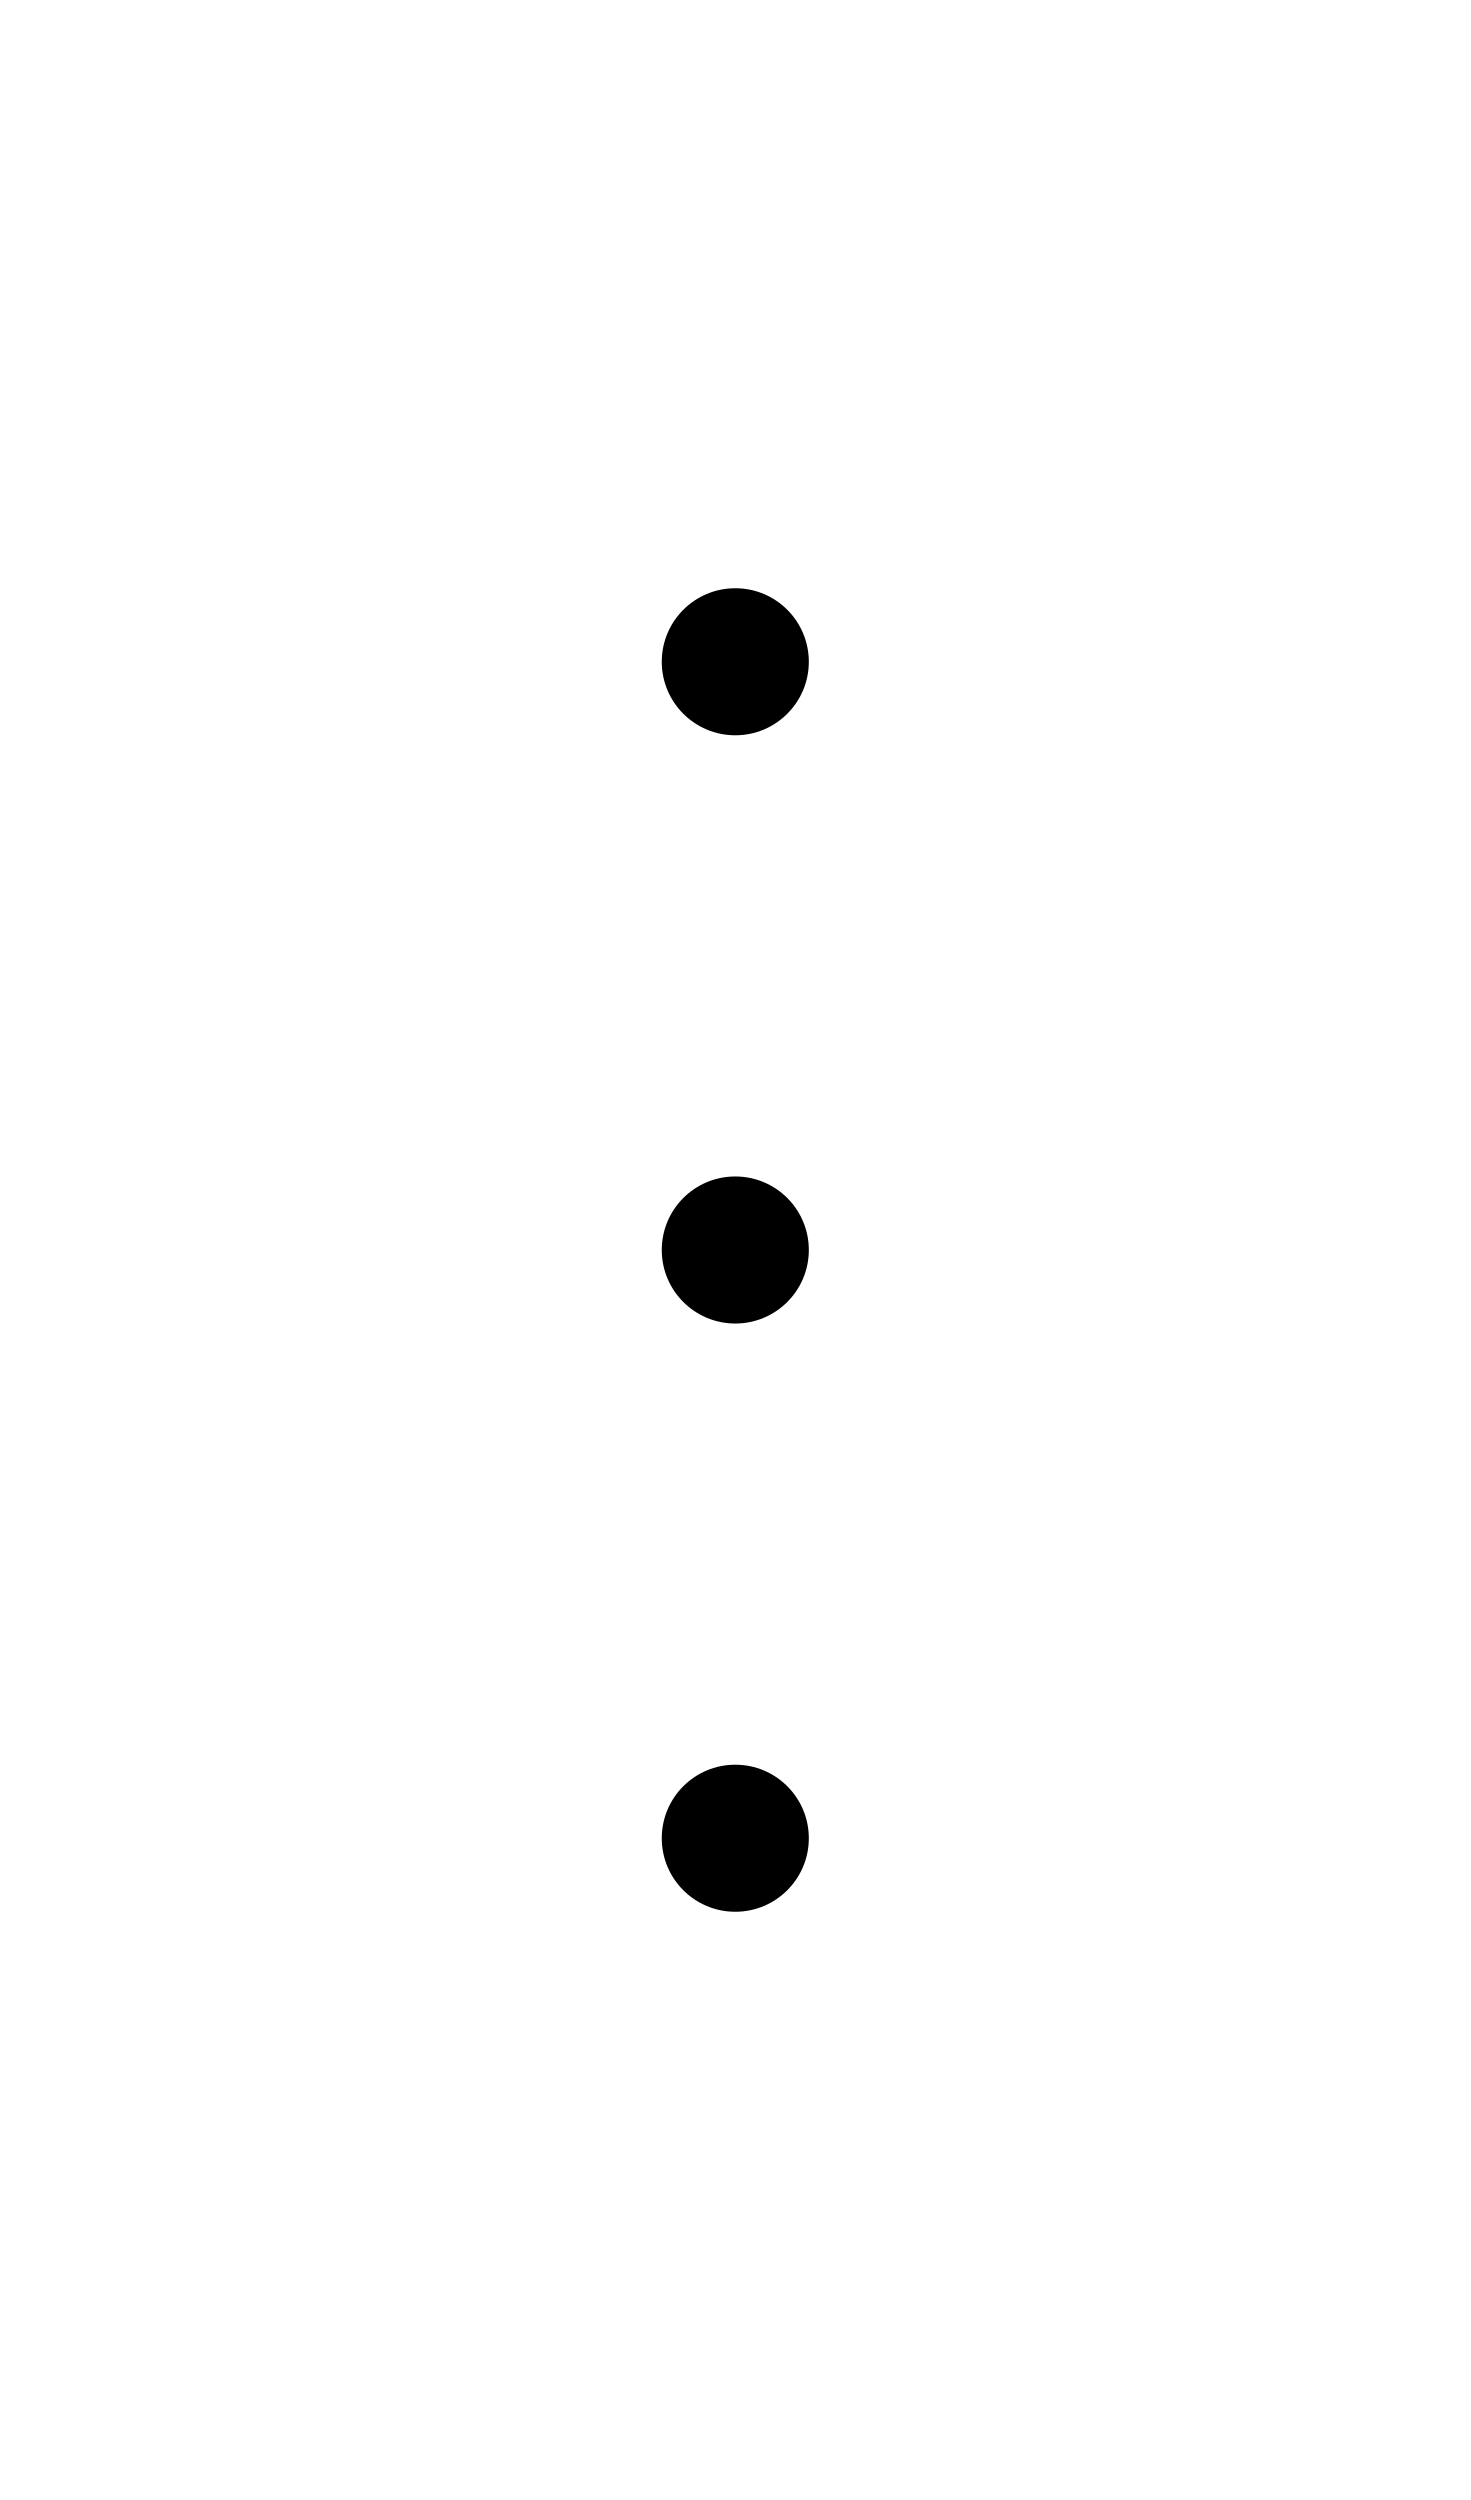
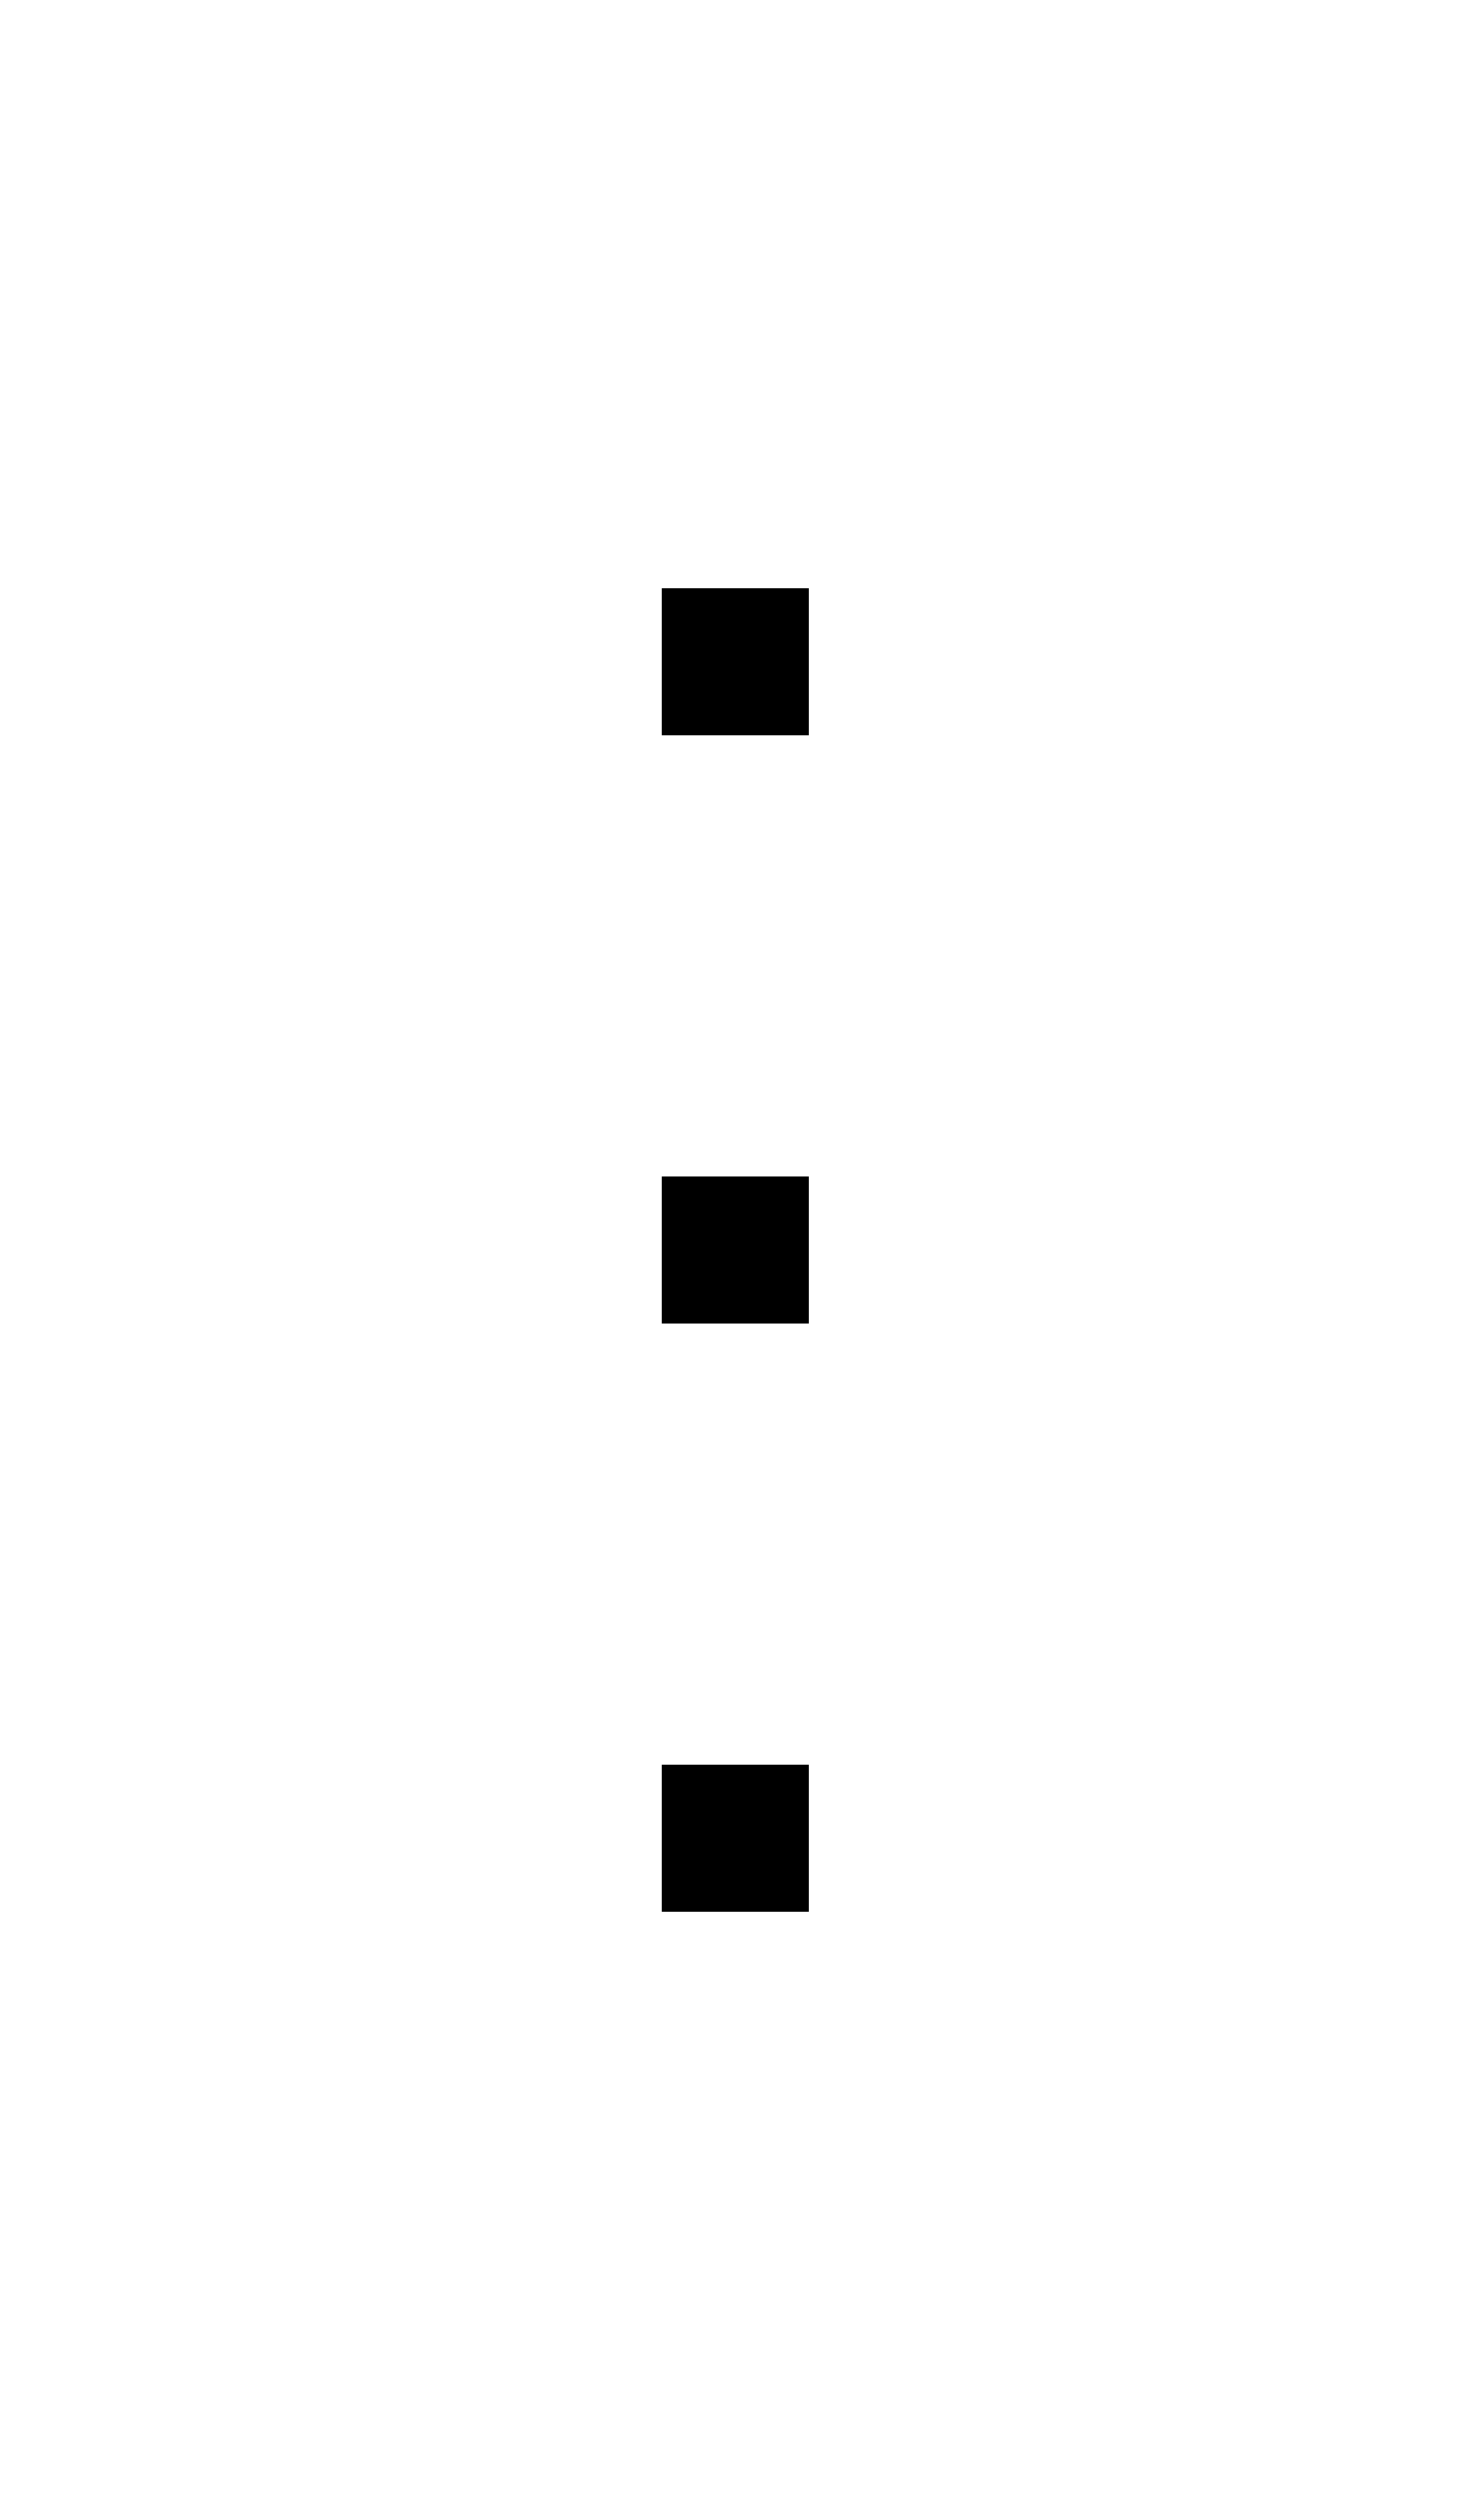
<svg xmlns="http://www.w3.org/2000/svg" width="500" height="850">
-   <path d="M 250 200 A 25 25 0 0 0 225 225 A 25 25 0 0 0 250 250 A 25 25 0 0 0 275 225 A 25 25 0 0 0 250 200 z M 250 400 A 25 25 0 0 0 225 425 A 25 25 0 0 0 250 450 A 25 25 0 0 0 275 425 A 25 25 0 0 0 250 400 z M 250 600 A 25 25 0 0 0 225 625 A 25 25 0 0 0 250 650 A 25 25 0 0 0 275 625 A 25 25 0 0 0 250 600 z " />
+   <path d="M 225 200 L 225 250 L 275 250 L 275 200 L 225 200 z M 225 400 L 225 450 L 275 450 L 275 400 L 225 400 z M 225 600 L 225 650 L 275 650 L 275 600 L 225 600 z " />
</svg>
